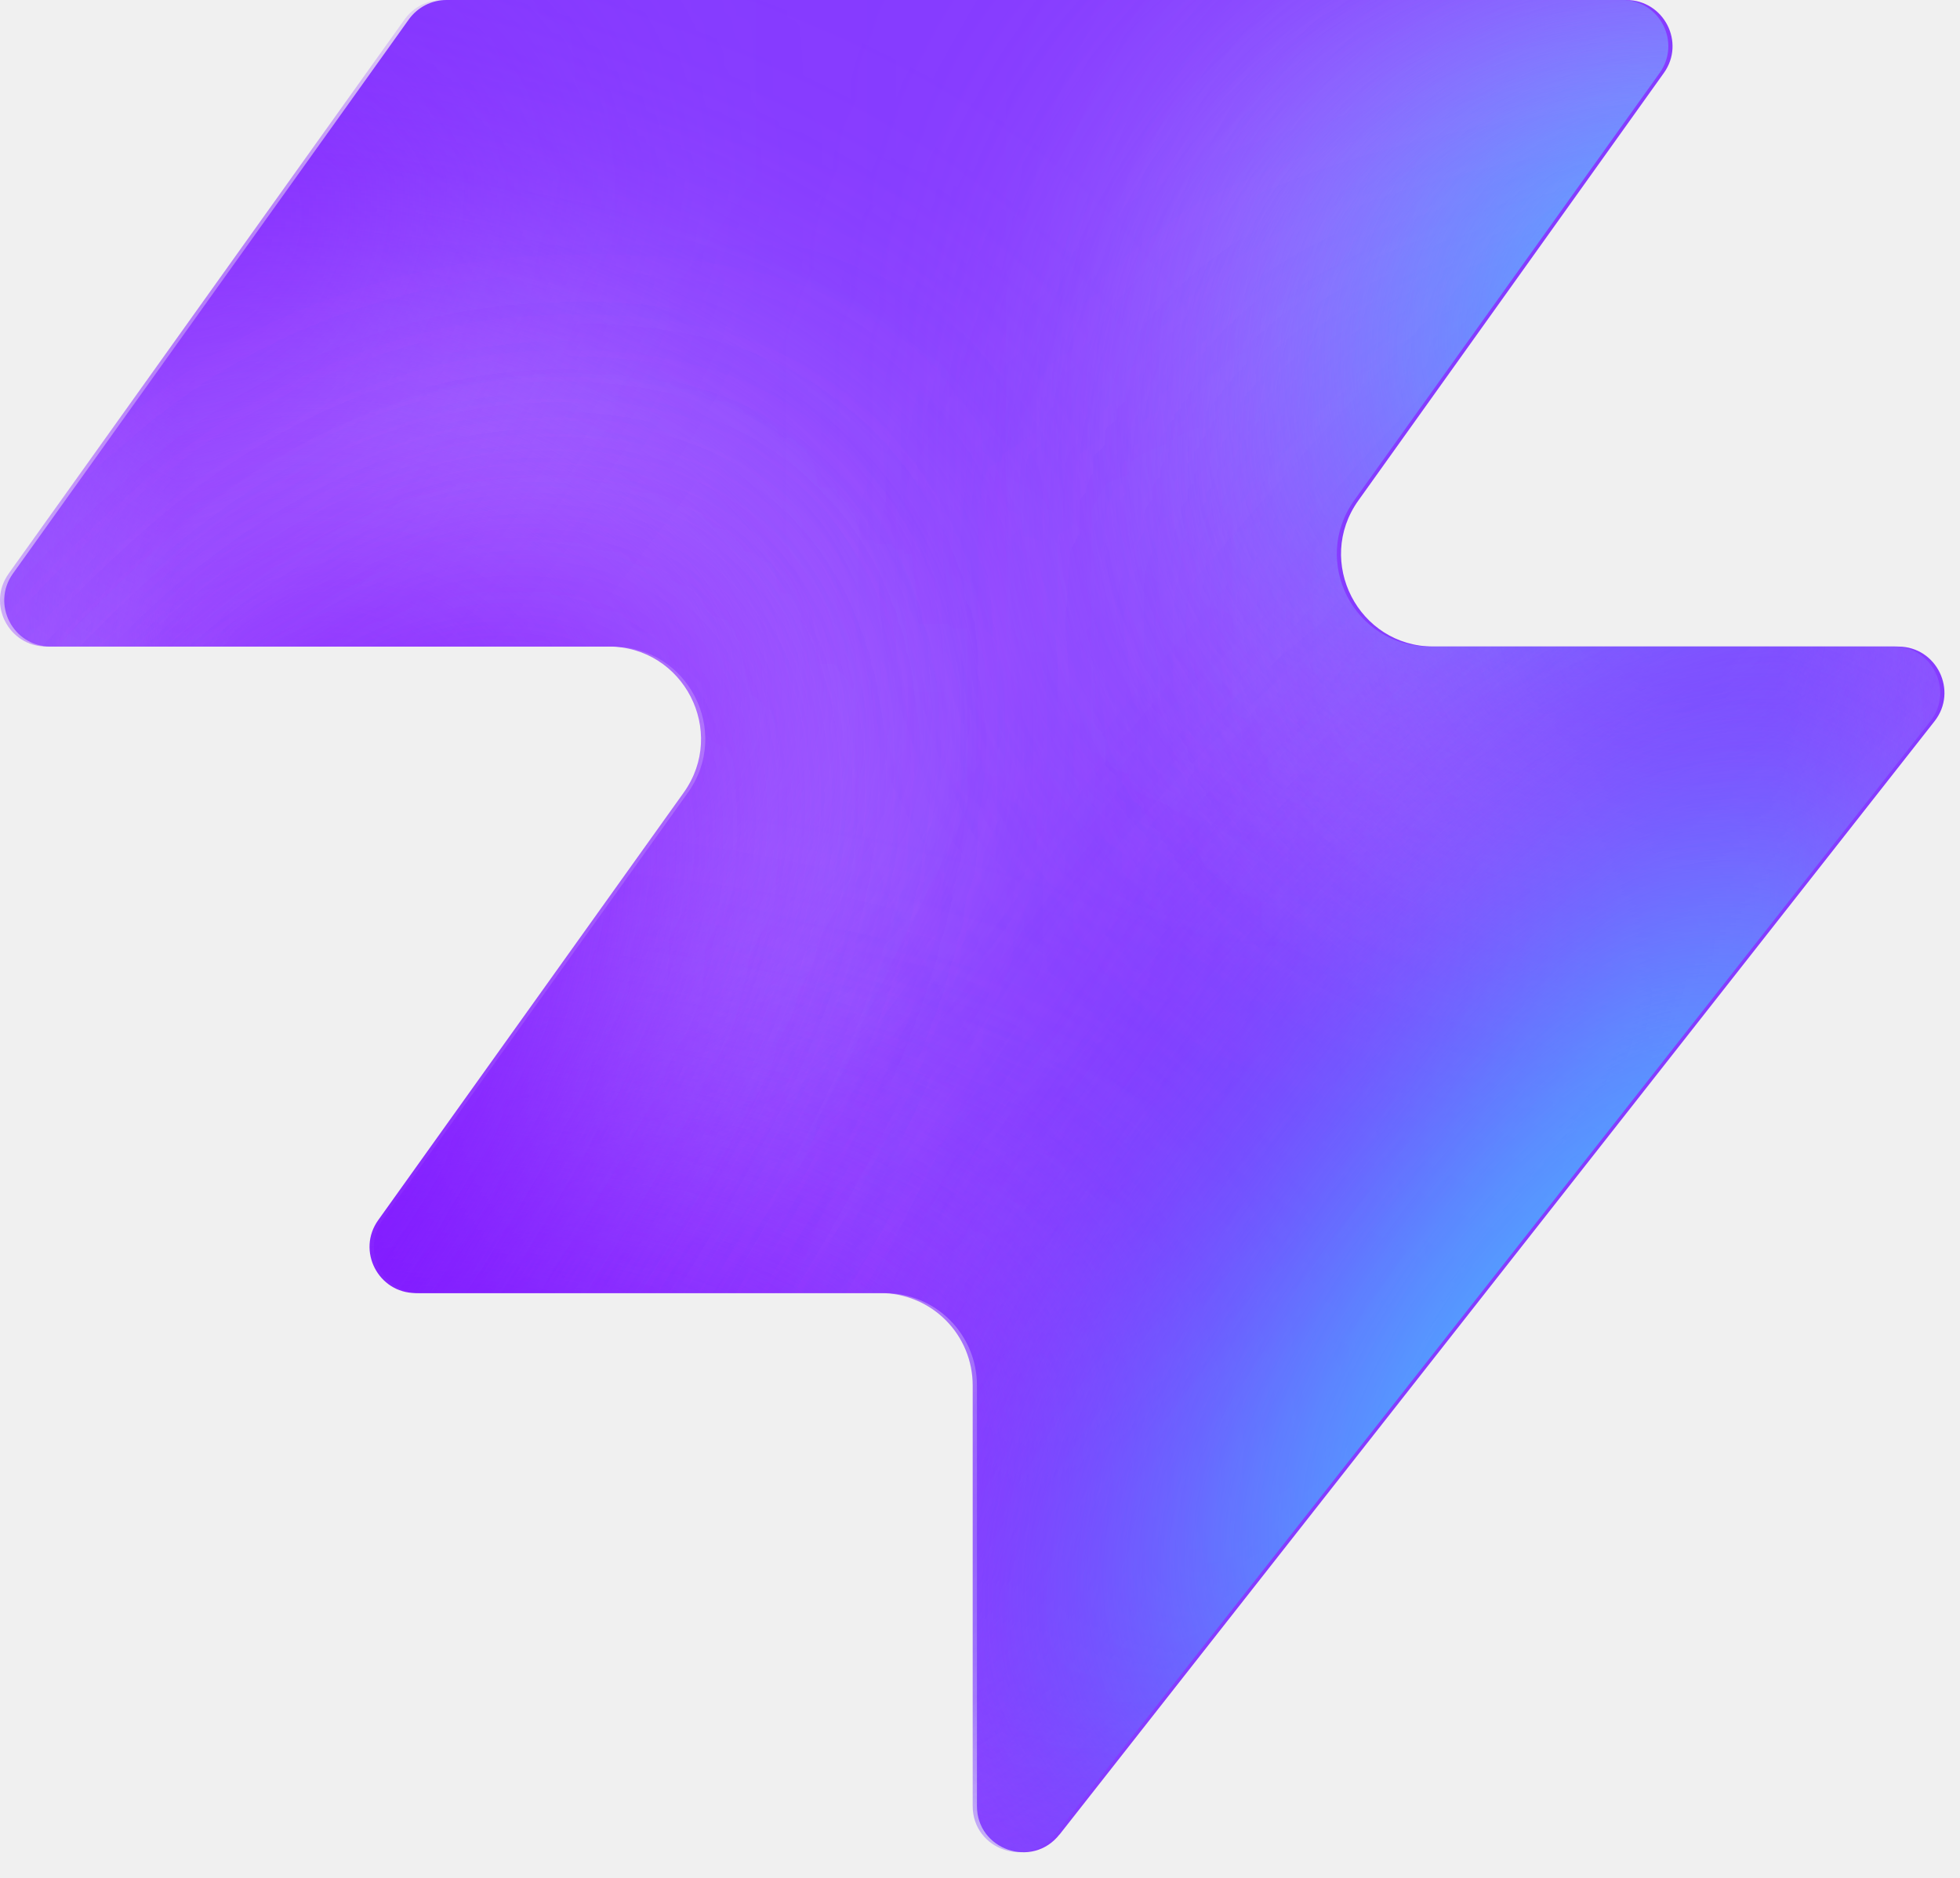
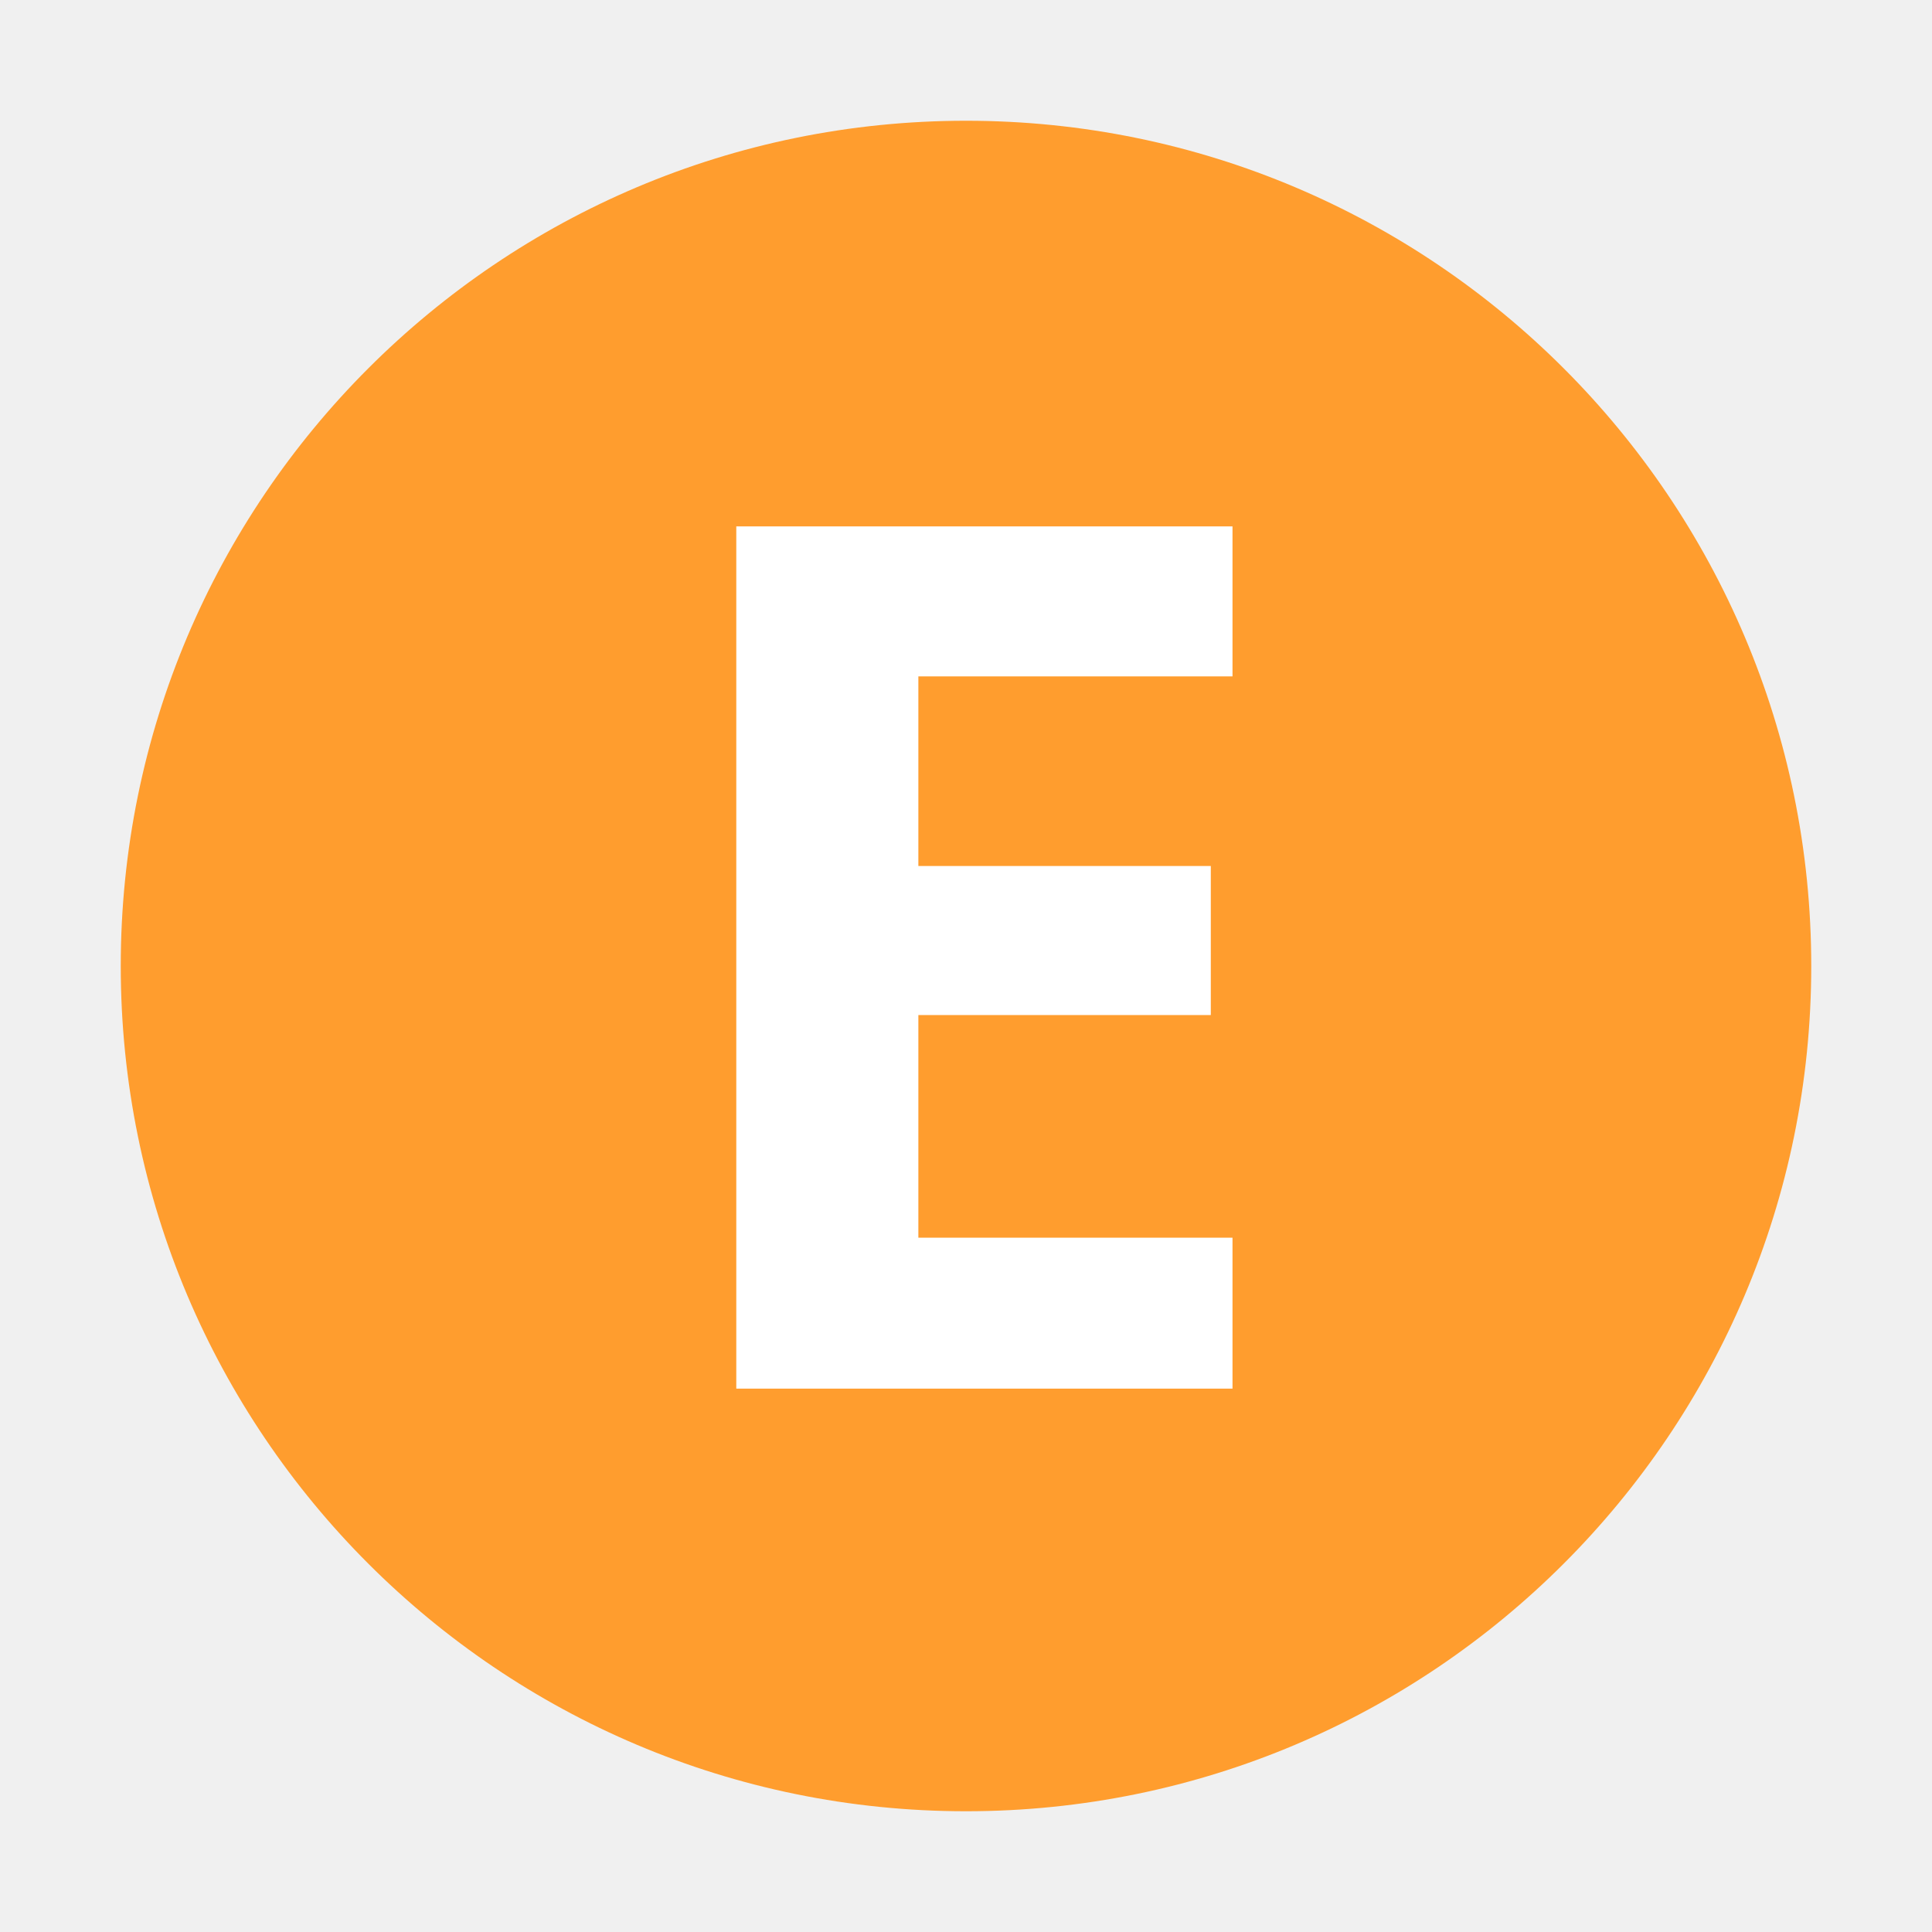
- <svg xmlns="http://www.w3.org/2000/svg" width="48" height="46" fill="none" viewBox="0 0 48 46">
-   <path fill="#863bff" d="M25.946 44.938c-.664.845-2.021.375-2.021-.698V33.937a2.26 2.26 0 0 0-2.262-2.262H10.287c-.92 0-1.456-1.04-.92-1.788l7.48-10.471c1.07-1.497 0-3.578-1.842-3.578H1.237c-.92 0-1.456-1.04-.92-1.788L10.013.474c.214-.297.556-.474.92-.474h28.894c.92 0 1.456 1.04.92 1.788l-7.48 10.471c-1.07 1.498 0 3.579 1.842 3.579h11.377c.943 0 1.473 1.088.89 1.83L25.947 44.94z" style="fill:#863bff;fill:color(display-p3 .525 .23 1);fill-opacity:1" />
-   <mask id="a" width="48" height="46" x="0" y="0" maskUnits="userSpaceOnUse" style="mask-type:alpha">
-     <path fill="#000" d="M25.842 44.938c-.664.844-2.021.375-2.021-.698V33.937a2.26 2.26 0 0 0-2.262-2.262H10.183c-.92 0-1.456-1.04-.92-1.788l7.48-10.471c1.07-1.498 0-3.579-1.842-3.579H1.133c-.92 0-1.456-1.04-.92-1.787L9.91.473c.214-.297.556-.474.92-.474h28.894c.92 0 1.456 1.04.92 1.788l-7.48 10.471c-1.07 1.498 0 3.578 1.842 3.578h11.377c.943 0 1.473 1.088.89 1.832L25.843 44.94z" style="fill:#000;fill-opacity:1" />
-   </mask>
-   <g mask="url(#a)">
-     <g filter="url(#b)">
-       <ellipse cx="5.508" cy="14.704" fill="#ede6ff" rx="5.508" ry="14.704" style="fill:#ede6ff;fill:color(display-p3 .927 .903 1);fill-opacity:1" transform="matrix(.00324 1 1 -.00324 -4.47 31.516)" />
-     </g>
-     <g filter="url(#c)">
-       <ellipse cx="10.399" cy="29.851" fill="#ede6ff" rx="10.399" ry="29.851" style="fill:#ede6ff;fill:color(display-p3 .927 .903 1);fill-opacity:1" transform="matrix(.00324 1 1 -.00324 -39.328 7.883)" />
-     </g>
-     <g filter="url(#d)">
-       <ellipse cx="5.508" cy="30.487" fill="#7e14ff" rx="5.508" ry="30.487" style="fill:#7e14ff;fill:color(display-p3 .492 .077 1);fill-opacity:1" transform="rotate(89.814 -25.913 -14.639)scale(1 -1)" />
-     </g>
-     <g filter="url(#e)">
-       <ellipse cx="5.508" cy="30.599" fill="#7e14ff" rx="5.508" ry="30.599" style="fill:#7e14ff;fill:color(display-p3 .492 .077 1);fill-opacity:1" transform="rotate(89.814 -32.644 -3.334)scale(1 -1)" />
-     </g>
-     <g filter="url(#f)">
-       <ellipse cx="5.508" cy="30.599" fill="#7e14ff" rx="5.508" ry="30.599" style="fill:#7e14ff;fill:color(display-p3 .492 .077 1);fill-opacity:1" transform="matrix(.00324 1 1 -.00324 -34.34 30.47)" />
-     </g>
-     <g filter="url(#g)">
-       <ellipse cx="14.072" cy="22.078" fill="#ede6ff" rx="14.072" ry="22.078" style="fill:#ede6ff;fill:color(display-p3 .927 .903 1);fill-opacity:1" transform="rotate(93.35 24.506 48.493)scale(-1 1)" />
-     </g>
-     <g filter="url(#h)">
-       <ellipse cx="3.47" cy="21.501" fill="#7e14ff" rx="3.47" ry="21.501" style="fill:#7e14ff;fill:color(display-p3 .492 .077 1);fill-opacity:1" transform="rotate(89.009 28.708 47.59)scale(-1 1)" />
-     </g>
-     <g filter="url(#i)">
-       <ellipse cx="3.47" cy="21.501" fill="#7e14ff" rx="3.47" ry="21.501" style="fill:#7e14ff;fill:color(display-p3 .492 .077 1);fill-opacity:1" transform="rotate(89.009 28.708 47.59)scale(-1 1)" />
-     </g>
-     <g filter="url(#j)">
-       <ellipse cx=".387" cy="8.972" fill="#7e14ff" rx="4.407" ry="29.108" style="fill:#7e14ff;fill:color(display-p3 .492 .077 1);fill-opacity:1" transform="rotate(39.51 .387 8.972)" />
-     </g>
-     <g filter="url(#k)">
-       <ellipse cx="47.523" cy="-6.092" fill="#7e14ff" rx="4.407" ry="29.108" style="fill:#7e14ff;fill:color(display-p3 .492 .077 1);fill-opacity:1" transform="rotate(37.892 47.523 -6.092)" />
-     </g>
-     <g filter="url(#l)">
-       <ellipse cx="41.412" cy="6.333" fill="#47bfff" rx="5.971" ry="9.665" style="fill:#47bfff;fill:color(display-p3 .28 .748 1);fill-opacity:1" transform="rotate(37.892 41.412 6.333)" />
-     </g>
-     <g filter="url(#m)">
-       <ellipse cx="-1.879" cy="38.332" fill="#7e14ff" rx="4.407" ry="29.108" style="fill:#7e14ff;fill:color(display-p3 .492 .077 1);fill-opacity:1" transform="rotate(37.892 -1.88 38.332)" />
-     </g>
-     <g filter="url(#n)">
-       <ellipse cx="-1.879" cy="38.332" fill="#7e14ff" rx="4.407" ry="29.108" style="fill:#7e14ff;fill:color(display-p3 .492 .077 1);fill-opacity:1" transform="rotate(37.892 -1.88 38.332)" />
-     </g>
-     <g filter="url(#o)">
-       <ellipse cx="35.651" cy="29.907" fill="#7e14ff" rx="4.407" ry="29.108" style="fill:#7e14ff;fill:color(display-p3 .492 .077 1);fill-opacity:1" transform="rotate(37.892 35.651 29.907)" />
-     </g>
-     <g filter="url(#p)">
-       <ellipse cx="38.418" cy="32.4" fill="#47bfff" rx="5.971" ry="15.297" style="fill:#47bfff;fill:color(display-p3 .28 .748 1);fill-opacity:1" transform="rotate(37.892 38.418 32.4)" />
-     </g>
-   </g>
-   <defs>
-     <filter id="b" width="60.045" height="41.654" x="-19.77" y="16.149" color-interpolation-filters="sRGB" filterUnits="userSpaceOnUse">
-       <feFlood flood-opacity="0" result="BackgroundImageFix" />
-       <feBlend in="SourceGraphic" in2="BackgroundImageFix" result="shape" />
-       <feGaussianBlur result="effect1_foregroundBlur_2002_17158" stdDeviation="7.659" />
-     </filter>
-     <filter id="c" width="90.34" height="51.437" x="-54.613" y="-7.533" color-interpolation-filters="sRGB" filterUnits="userSpaceOnUse">
-       <feFlood flood-opacity="0" result="BackgroundImageFix" />
-       <feBlend in="SourceGraphic" in2="BackgroundImageFix" result="shape" />
-       <feGaussianBlur result="effect1_foregroundBlur_2002_17158" stdDeviation="7.659" />
-     </filter>
-     <filter id="d" width="79.355" height="29.4" x="-49.64" y="2.03" color-interpolation-filters="sRGB" filterUnits="userSpaceOnUse">
-       <feFlood flood-opacity="0" result="BackgroundImageFix" />
-       <feBlend in="SourceGraphic" in2="BackgroundImageFix" result="shape" />
-       <feGaussianBlur result="effect1_foregroundBlur_2002_17158" stdDeviation="4.596" />
-     </filter>
-     <filter id="e" width="79.579" height="29.4" x="-45.045" y="20.029" color-interpolation-filters="sRGB" filterUnits="userSpaceOnUse">
-       <feFlood flood-opacity="0" result="BackgroundImageFix" />
-       <feBlend in="SourceGraphic" in2="BackgroundImageFix" result="shape" />
-       <feGaussianBlur result="effect1_foregroundBlur_2002_17158" stdDeviation="4.596" />
-     </filter>
-     <filter id="f" width="79.579" height="29.4" x="-43.513" y="21.178" color-interpolation-filters="sRGB" filterUnits="userSpaceOnUse">
-       <feFlood flood-opacity="0" result="BackgroundImageFix" />
-       <feBlend in="SourceGraphic" in2="BackgroundImageFix" result="shape" />
-       <feGaussianBlur result="effect1_foregroundBlur_2002_17158" stdDeviation="4.596" />
-     </filter>
-     <filter id="g" width="74.749" height="58.852" x="15.756" y="-17.901" color-interpolation-filters="sRGB" filterUnits="userSpaceOnUse">
-       <feFlood flood-opacity="0" result="BackgroundImageFix" />
-       <feBlend in="SourceGraphic" in2="BackgroundImageFix" result="shape" />
-       <feGaussianBlur result="effect1_foregroundBlur_2002_17158" stdDeviation="7.659" />
-     </filter>
-     <filter id="h" width="61.377" height="25.362" x="23.548" y="2.284" color-interpolation-filters="sRGB" filterUnits="userSpaceOnUse">
-       <feFlood flood-opacity="0" result="BackgroundImageFix" />
-       <feBlend in="SourceGraphic" in2="BackgroundImageFix" result="shape" />
-       <feGaussianBlur result="effect1_foregroundBlur_2002_17158" stdDeviation="4.596" />
-     </filter>
-     <filter id="i" width="61.377" height="25.362" x="23.548" y="2.284" color-interpolation-filters="sRGB" filterUnits="userSpaceOnUse">
-       <feFlood flood-opacity="0" result="BackgroundImageFix" />
-       <feBlend in="SourceGraphic" in2="BackgroundImageFix" result="shape" />
-       <feGaussianBlur result="effect1_foregroundBlur_2002_17158" stdDeviation="4.596" />
-     </filter>
-     <filter id="j" width="56.045" height="63.649" x="-27.636" y="-22.853" color-interpolation-filters="sRGB" filterUnits="userSpaceOnUse">
-       <feFlood flood-opacity="0" result="BackgroundImageFix" />
-       <feBlend in="SourceGraphic" in2="BackgroundImageFix" result="shape" />
-       <feGaussianBlur result="effect1_foregroundBlur_2002_17158" stdDeviation="4.596" />
-     </filter>
-     <filter id="k" width="54.814" height="64.646" x="20.116" y="-38.415" color-interpolation-filters="sRGB" filterUnits="userSpaceOnUse">
-       <feFlood flood-opacity="0" result="BackgroundImageFix" />
-       <feBlend in="SourceGraphic" in2="BackgroundImageFix" result="shape" />
-       <feGaussianBlur result="effect1_foregroundBlur_2002_17158" stdDeviation="4.596" />
-     </filter>
-     <filter id="l" width="33.541" height="35.313" x="24.641" y="-11.323" color-interpolation-filters="sRGB" filterUnits="userSpaceOnUse">
-       <feFlood flood-opacity="0" result="BackgroundImageFix" />
-       <feBlend in="SourceGraphic" in2="BackgroundImageFix" result="shape" />
-       <feGaussianBlur result="effect1_foregroundBlur_2002_17158" stdDeviation="4.596" />
-     </filter>
-     <filter id="m" width="54.814" height="64.646" x="-29.286" y="6.009" color-interpolation-filters="sRGB" filterUnits="userSpaceOnUse">
-       <feFlood flood-opacity="0" result="BackgroundImageFix" />
-       <feBlend in="SourceGraphic" in2="BackgroundImageFix" result="shape" />
-       <feGaussianBlur result="effect1_foregroundBlur_2002_17158" stdDeviation="4.596" />
-     </filter>
-     <filter id="n" width="54.814" height="64.646" x="-29.286" y="6.009" color-interpolation-filters="sRGB" filterUnits="userSpaceOnUse">
-       <feFlood flood-opacity="0" result="BackgroundImageFix" />
-       <feBlend in="SourceGraphic" in2="BackgroundImageFix" result="shape" />
-       <feGaussianBlur result="effect1_foregroundBlur_2002_17158" stdDeviation="4.596" />
-     </filter>
-     <filter id="o" width="54.814" height="64.646" x="8.244" y="-2.416" color-interpolation-filters="sRGB" filterUnits="userSpaceOnUse">
-       <feFlood flood-opacity="0" result="BackgroundImageFix" />
-       <feBlend in="SourceGraphic" in2="BackgroundImageFix" result="shape" />
-       <feGaussianBlur result="effect1_foregroundBlur_2002_17158" stdDeviation="4.596" />
-     </filter>
-     <filter id="p" width="39.409" height="43.623" x="18.713" y="10.588" color-interpolation-filters="sRGB" filterUnits="userSpaceOnUse">
-       <feFlood flood-opacity="0" result="BackgroundImageFix" />
-       <feBlend in="SourceGraphic" in2="BackgroundImageFix" result="shape" />
-       <feGaussianBlur result="effect1_foregroundBlur_2002_17158" stdDeviation="4.596" />
-     </filter>
-   </defs>
+ <svg xmlns="http://www.w3.org/2000/svg" viewBox="0 0 32 32">
+   <circle cx="16" cy="16" r="14" fill="#ff9d2e" />
+   <text x="50%" y="50%" text-anchor="middle" dy=".35em" fill="#fff" font-family="Syne, sans-serif" font-weight="800" font-size="20">E</text>
</svg>
